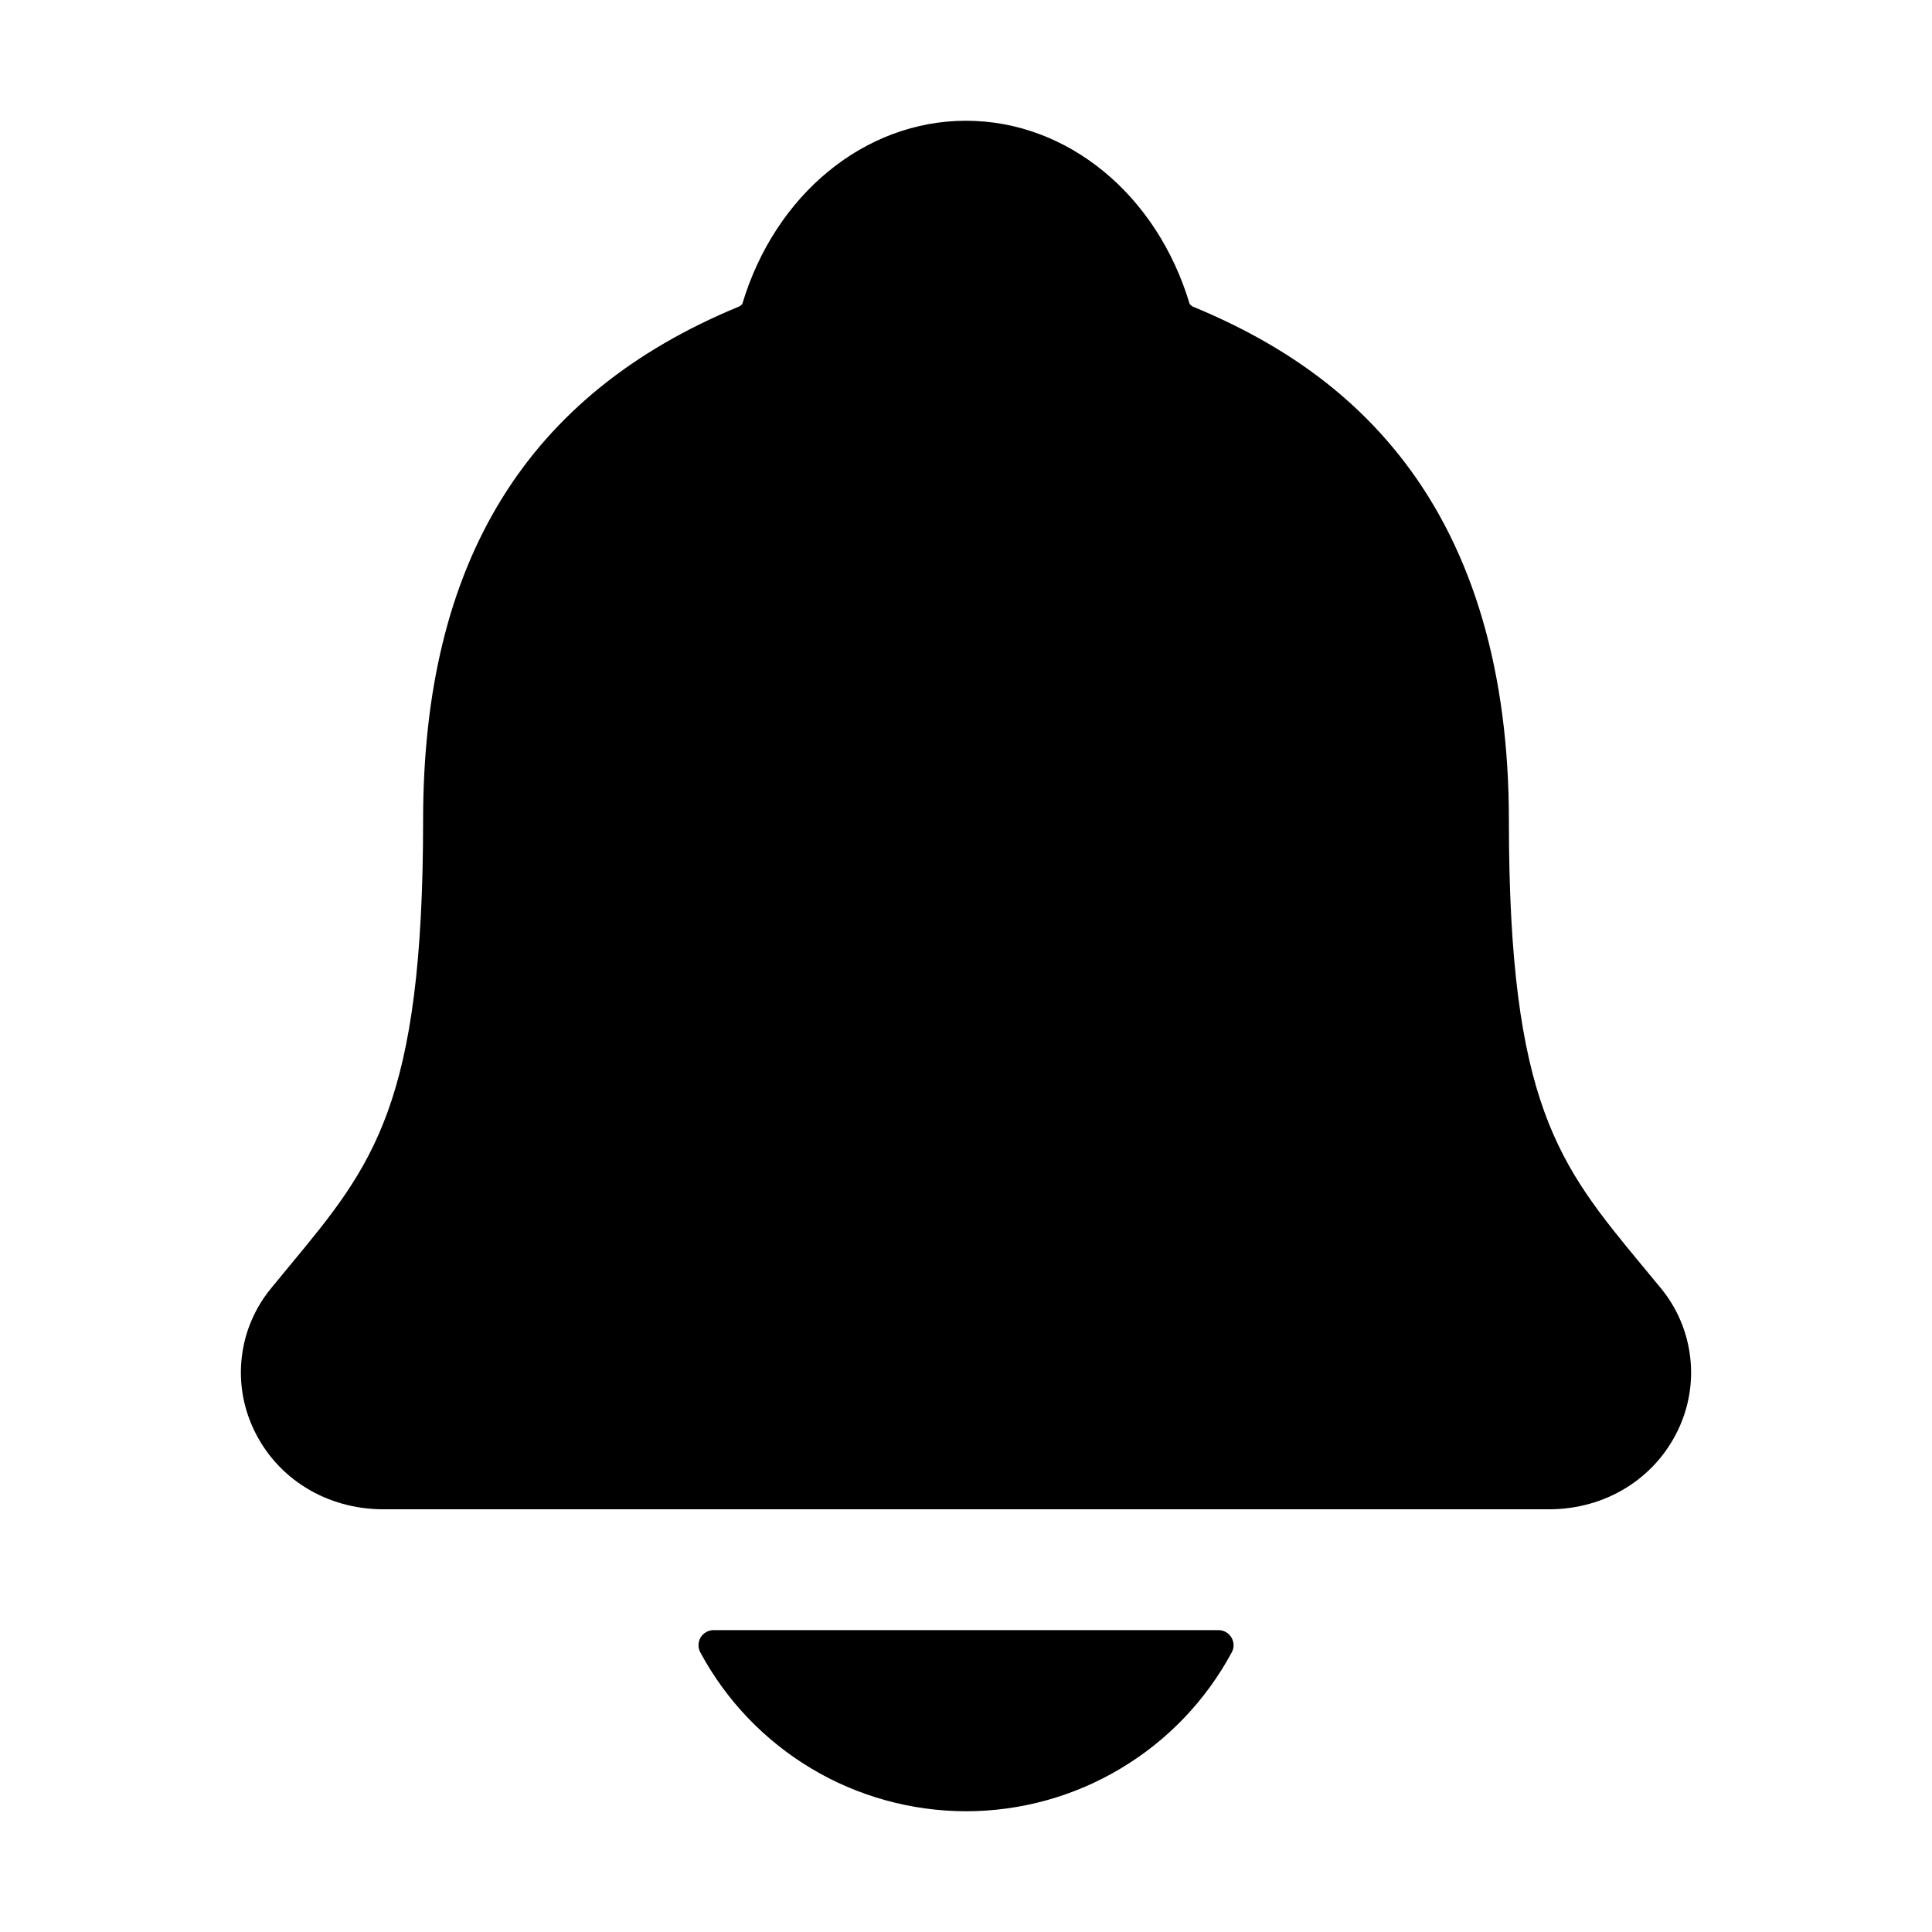
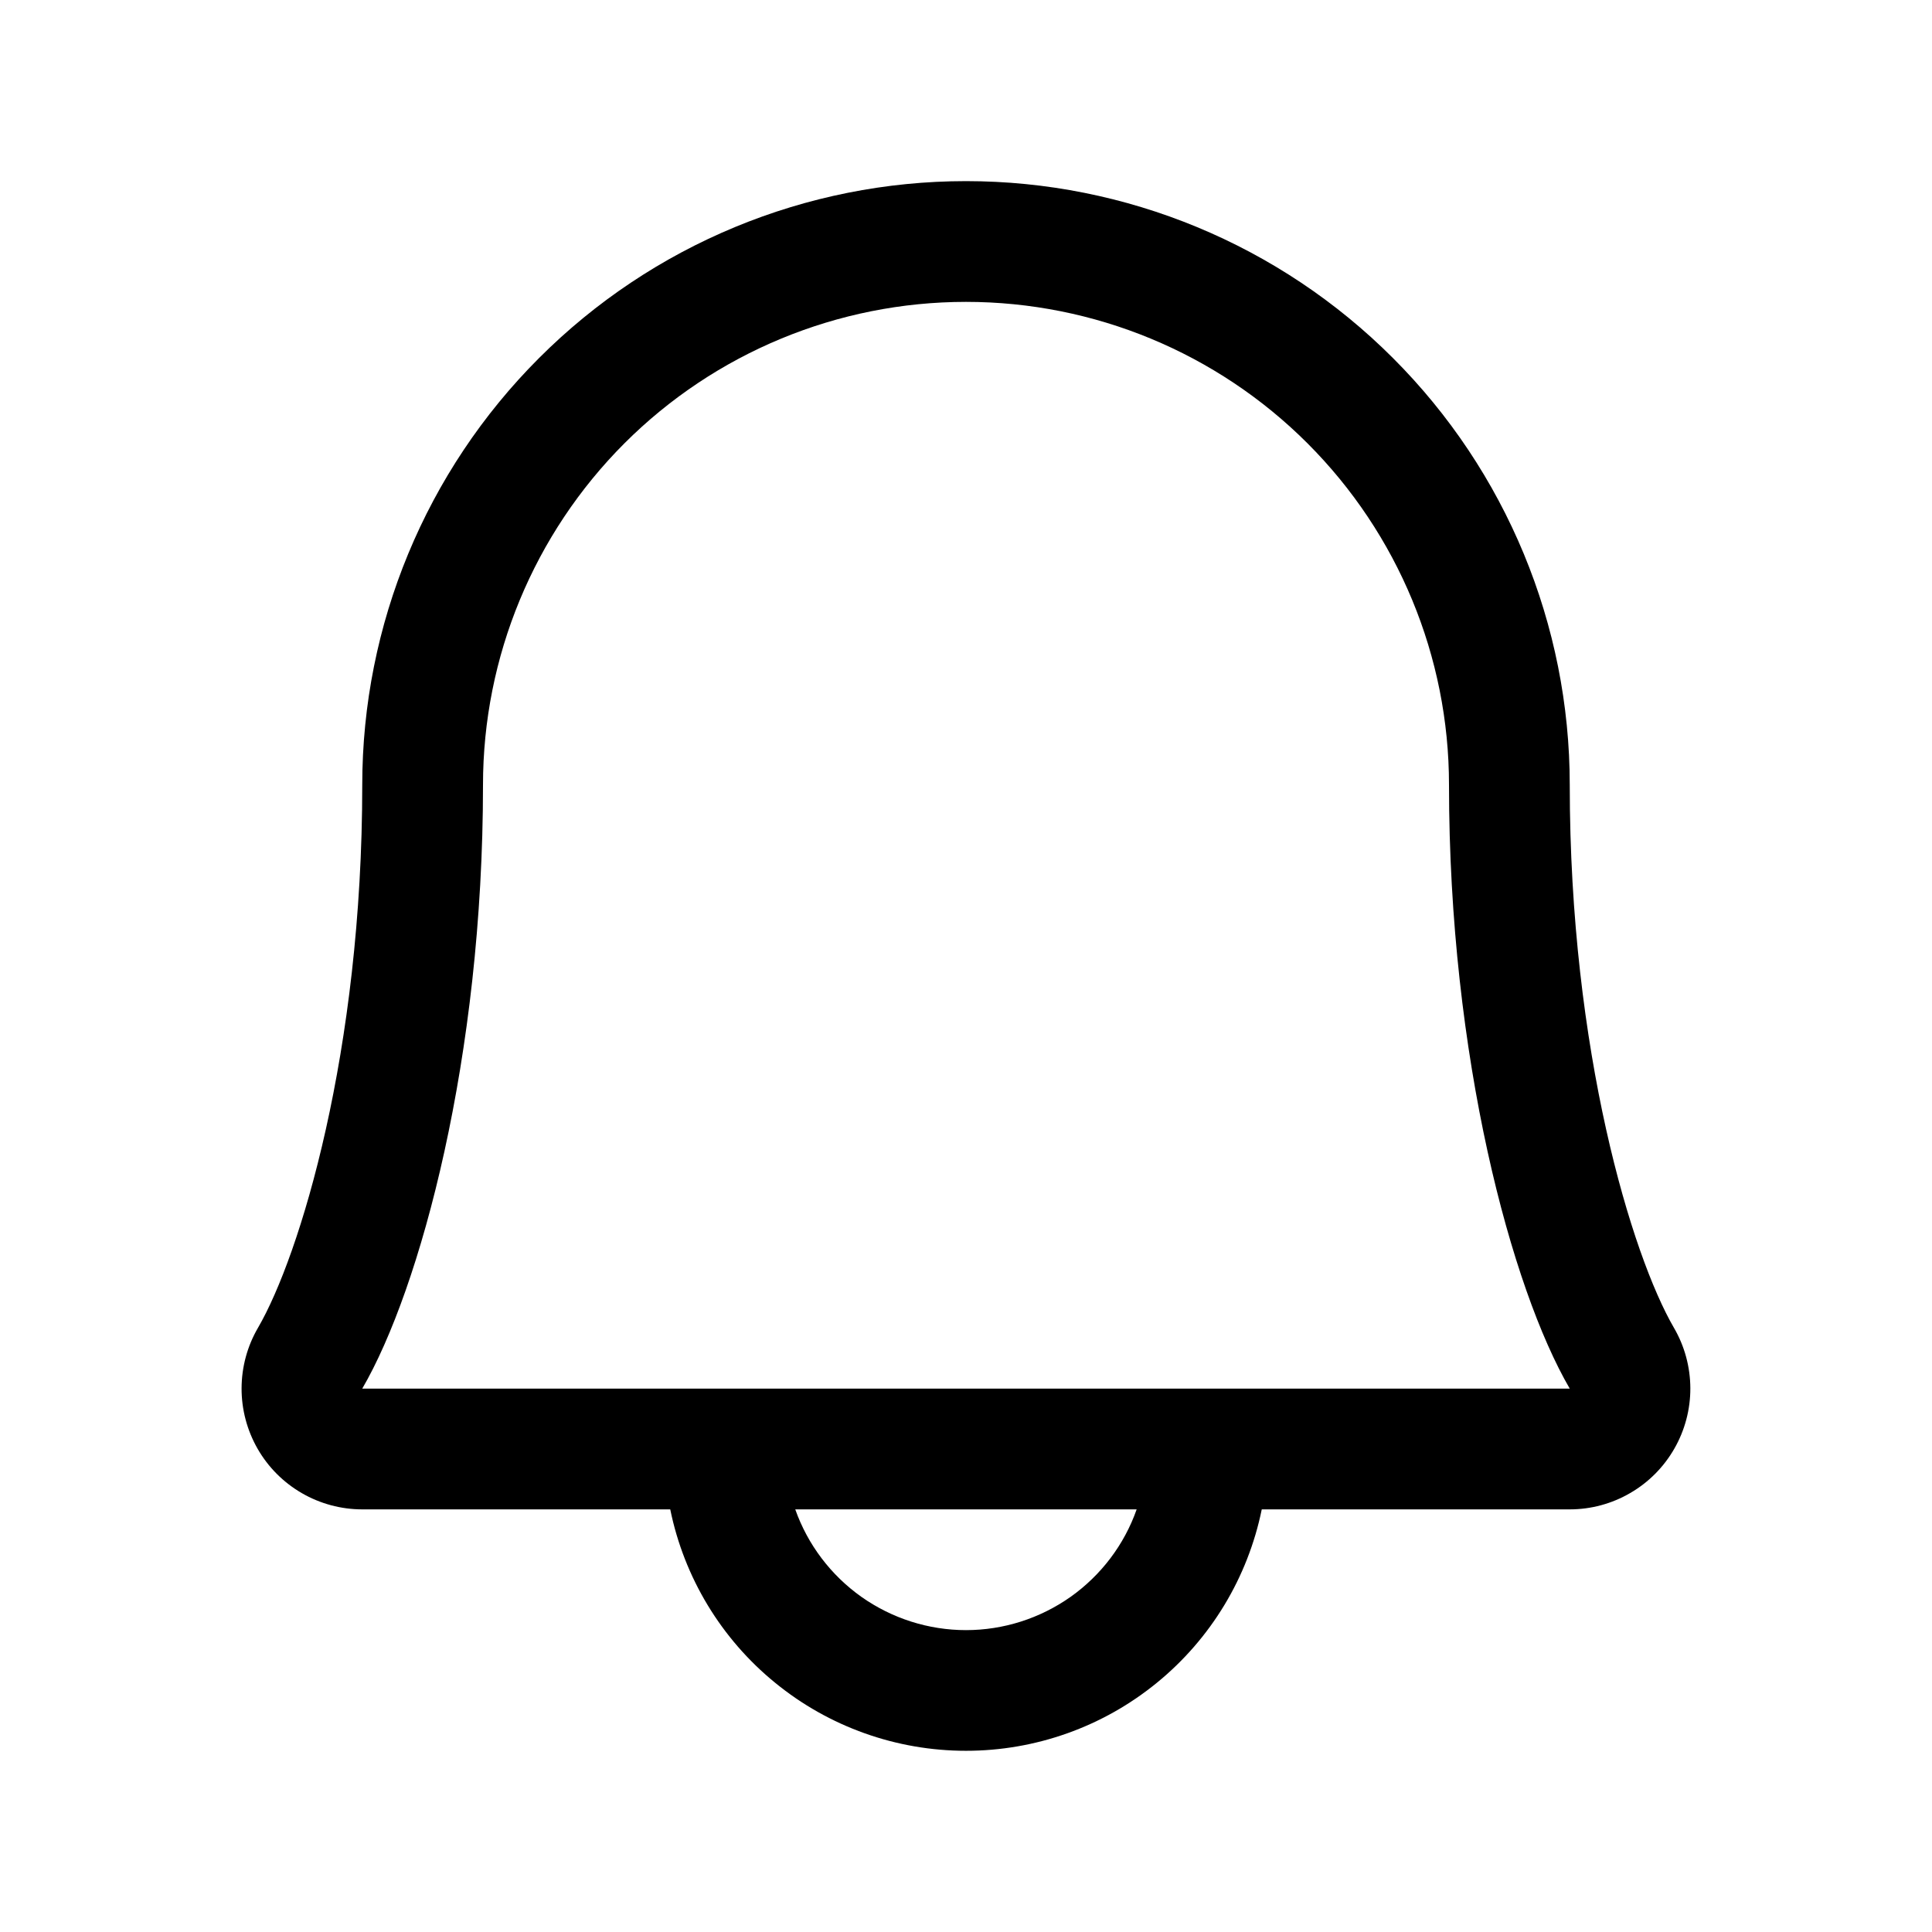
<svg xmlns="http://www.w3.org/2000/svg" width="24" height="24" viewBox="0 0 24 24" fill="none">
-   <path d="M20.629 15.999C20.551 15.905 20.474 15.811 20.399 15.721C19.368 14.474 18.744 13.721 18.744 10.19C18.744 8.362 18.307 6.862 17.445 5.737C16.809 4.905 15.95 4.275 14.818 3.809C14.803 3.801 14.79 3.79 14.779 3.778C14.372 2.414 13.257 1.5 12 1.5C10.743 1.5 9.629 2.414 9.221 3.776C9.21 3.788 9.198 3.799 9.183 3.807C6.54 4.895 5.256 6.982 5.256 10.188C5.256 13.721 4.633 14.474 3.601 15.72C3.526 15.81 3.45 15.902 3.372 15.998C3.171 16.24 3.043 16.535 3.005 16.847C2.966 17.16 3.018 17.477 3.154 17.761C3.443 18.37 4.059 18.749 4.763 18.749H19.242C19.942 18.749 20.555 18.371 20.845 17.764C20.981 17.48 21.034 17.163 20.995 16.85C20.957 16.537 20.83 16.242 20.629 15.999ZM12 22.5C12.677 22.5 13.342 22.316 13.923 21.968C14.505 21.62 14.981 21.122 15.302 20.525C15.317 20.497 15.325 20.465 15.324 20.432C15.323 20.4 15.313 20.368 15.297 20.341C15.28 20.313 15.256 20.29 15.228 20.274C15.2 20.258 15.168 20.25 15.136 20.25H8.865C8.833 20.25 8.801 20.258 8.773 20.274C8.744 20.29 8.721 20.313 8.704 20.34C8.687 20.368 8.678 20.4 8.677 20.432C8.676 20.465 8.683 20.497 8.699 20.525C9.019 21.122 9.496 21.62 10.077 21.968C10.658 22.316 11.323 22.499 12 22.5Z" fill="black" />
+   <path d="M20.794 16.494C20.273 15.598 19.5 13.062 19.5 9.75C19.5 7.761 18.71 5.853 17.303 4.447C15.897 3.04 13.989 2.25 12 2.25C10.011 2.25 8.103 3.04 6.697 4.447C5.29 5.853 4.5 7.761 4.5 9.75C4.5 13.063 3.726 15.598 3.205 16.494C3.072 16.722 3.002 16.981 3.001 17.245C3 17.509 3.069 17.768 3.2 17.997C3.331 18.226 3.521 18.416 3.749 18.548C3.977 18.68 4.236 18.75 4.5 18.75H8.326C8.499 19.597 8.959 20.358 9.629 20.904C10.298 21.451 11.136 21.749 12 21.749C12.864 21.749 13.702 21.451 14.371 20.904C15.041 20.358 15.501 19.597 15.674 18.75H19.5C19.764 18.75 20.023 18.68 20.251 18.547C20.479 18.415 20.668 18.225 20.799 17.996C20.93 17.768 20.999 17.508 20.998 17.245C20.997 16.981 20.927 16.722 20.794 16.494ZM12 20.25C11.535 20.25 11.081 20.105 10.701 19.837C10.322 19.568 10.034 19.189 9.879 18.75H14.12C13.966 19.189 13.678 19.568 13.299 19.837C12.919 20.105 12.465 20.25 12 20.25ZM4.5 17.25C5.222 16.009 6 13.133 6 9.75C6 8.159 6.632 6.633 7.757 5.507C8.882 4.382 10.409 3.75 12 3.75C13.591 3.75 15.117 4.382 16.242 5.507C17.368 6.633 18 8.159 18 9.75C18 13.13 18.776 16.006 19.5 17.25H4.5Z" fill="black" />
</svg>
